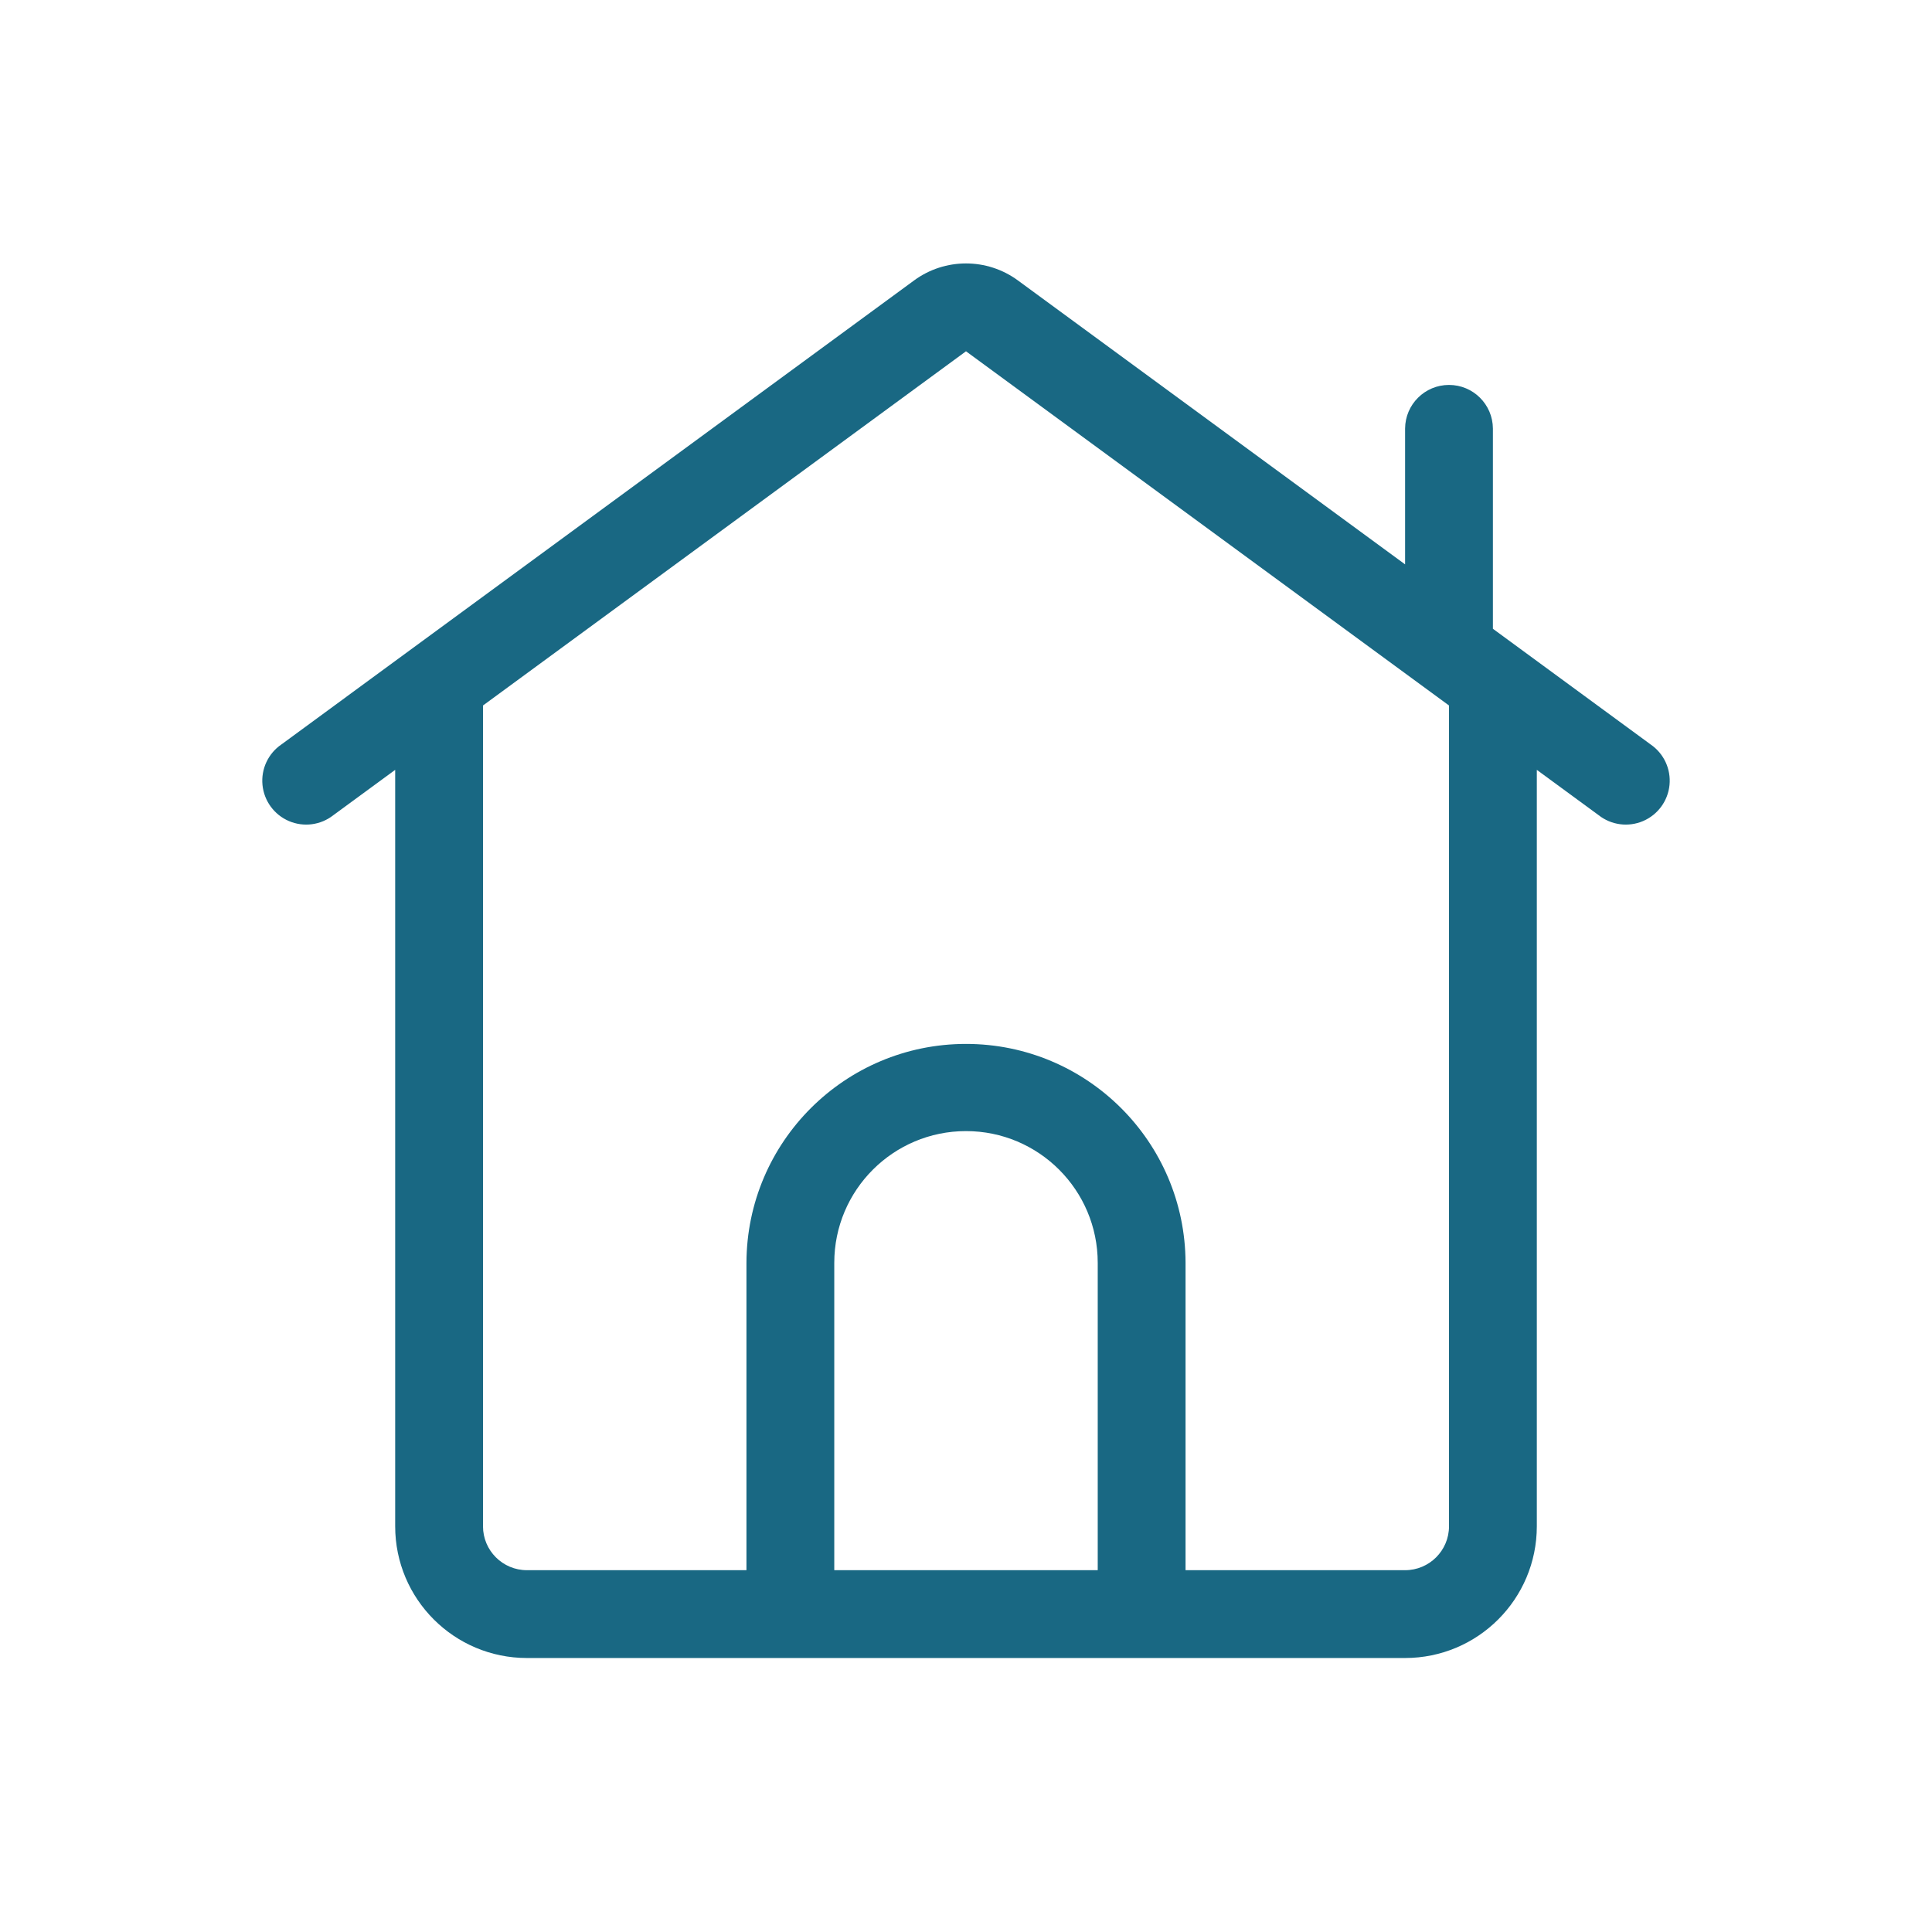
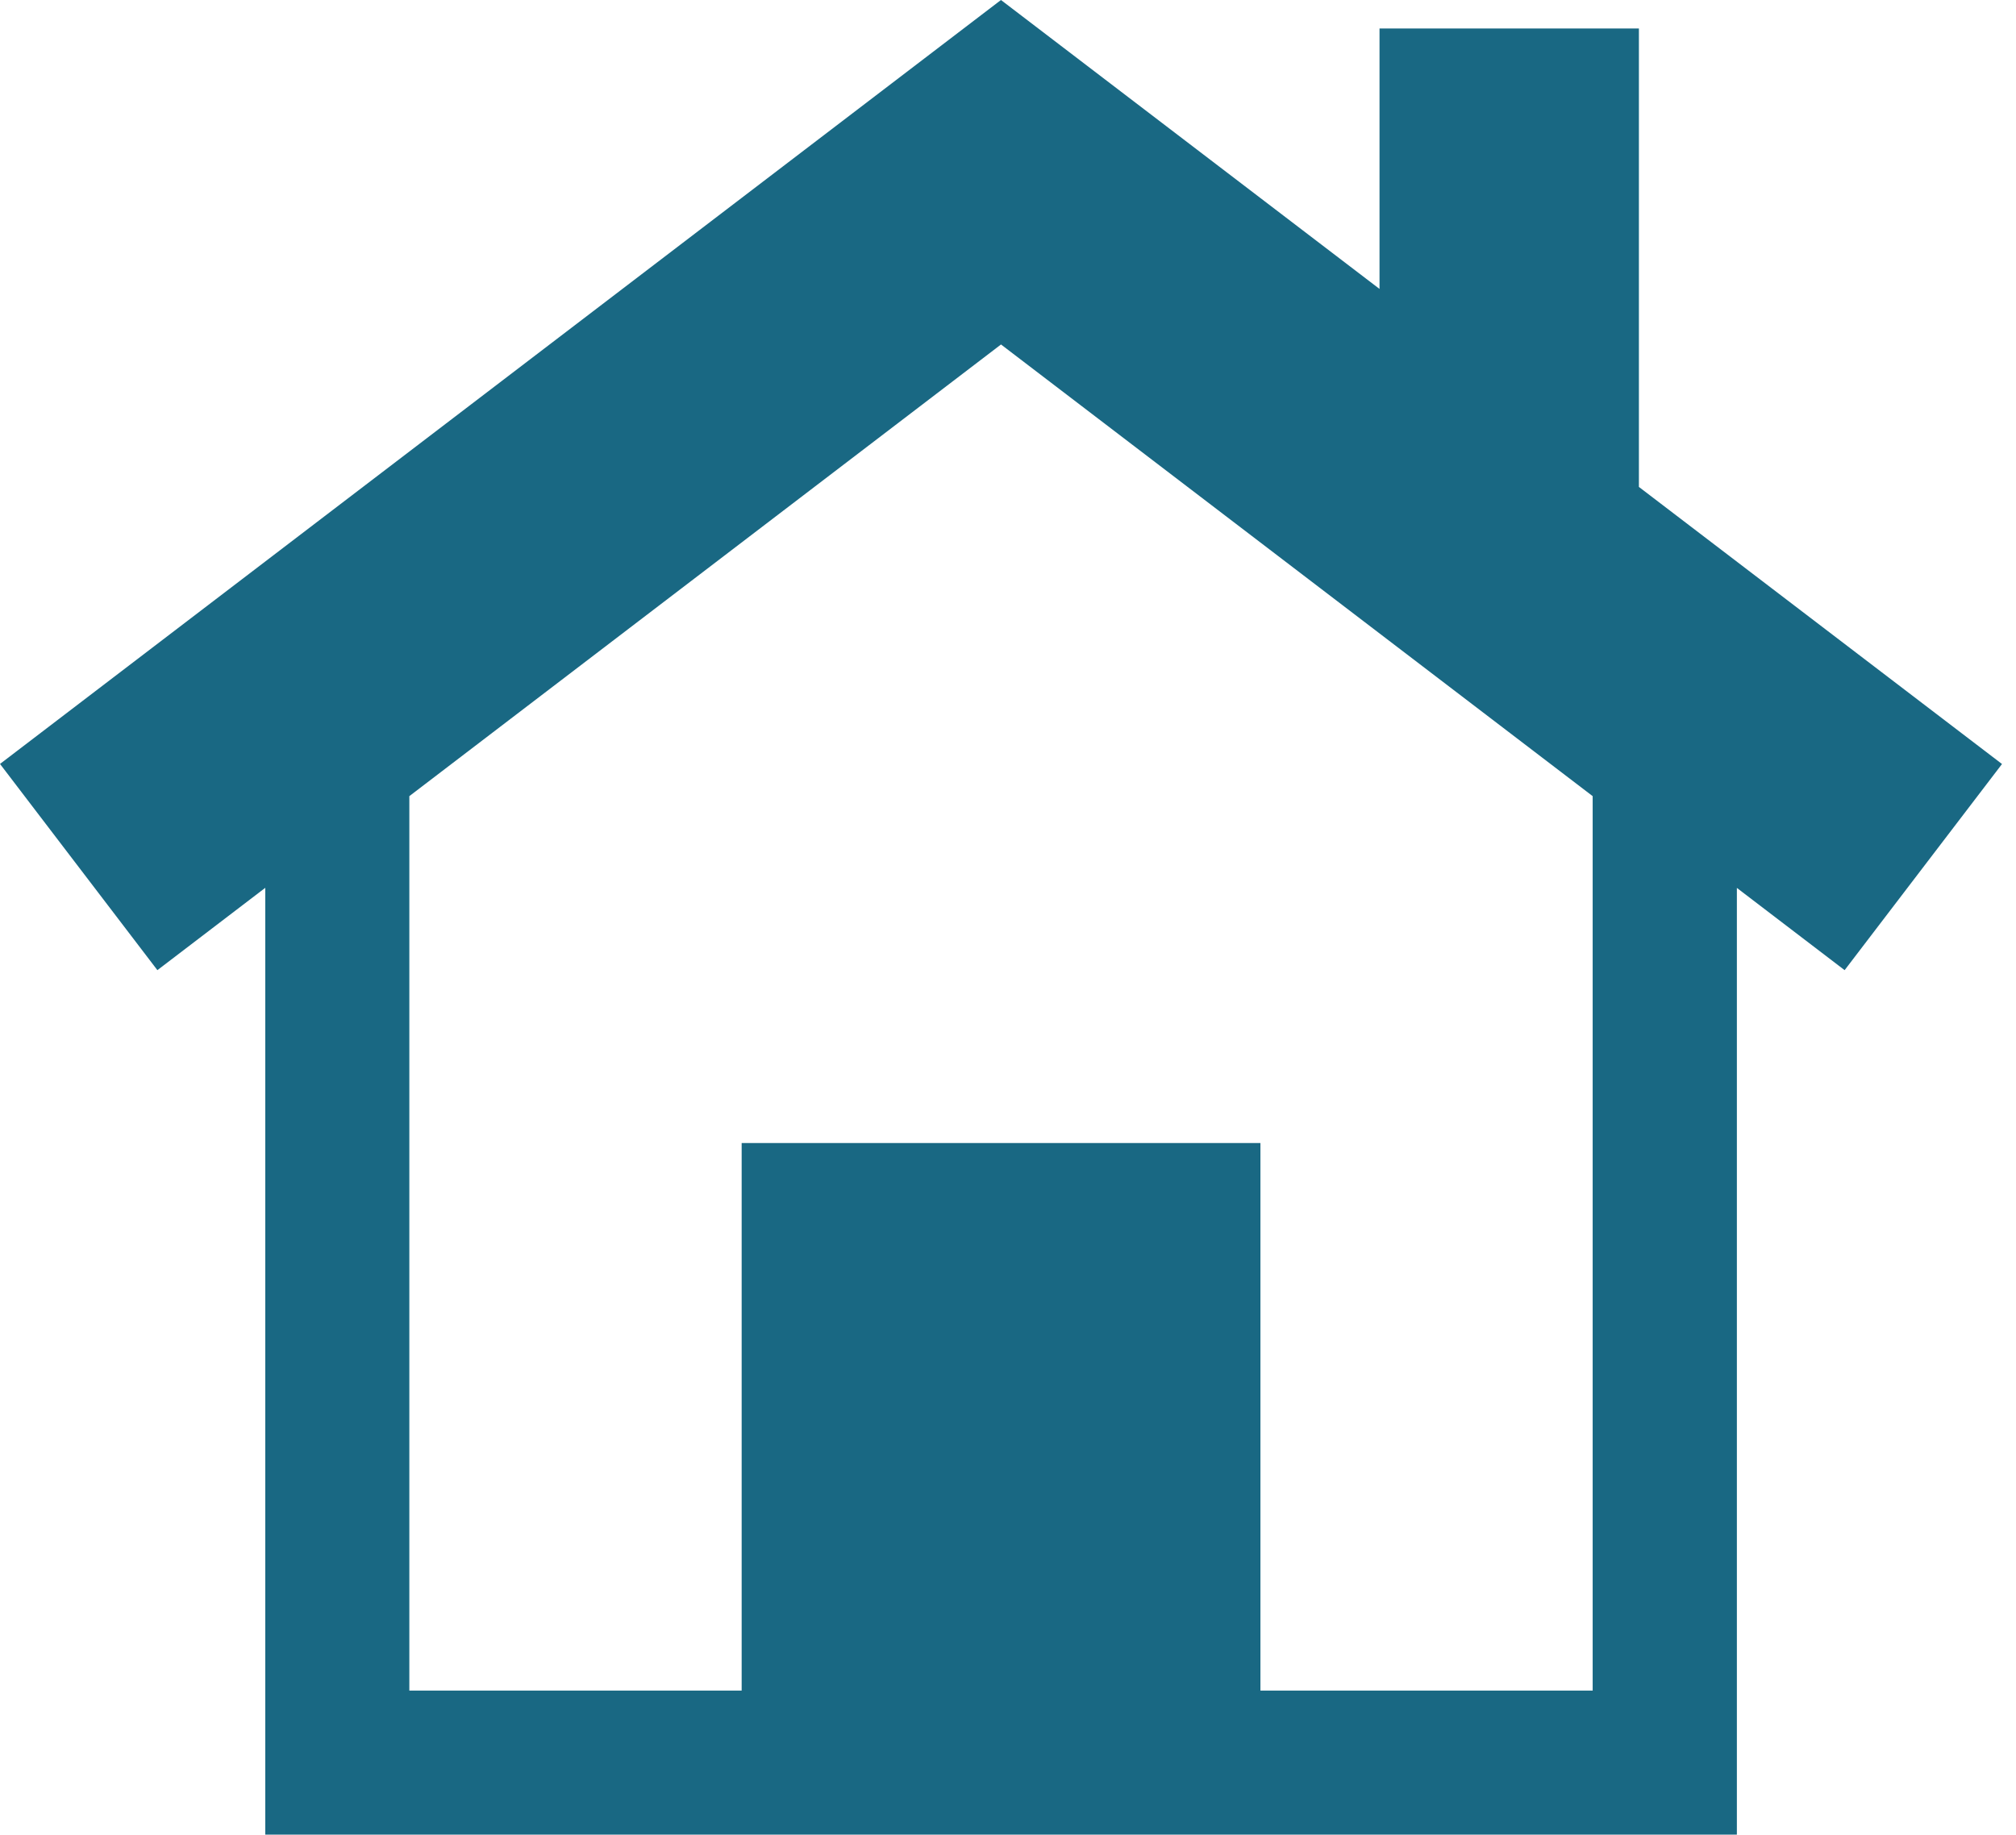
- <svg xmlns="http://www.w3.org/2000/svg" t="1697903273937" class="icon" viewBox="0 0 1024 1024" version="1.1" p-id="2350" width="200" height="200">
-   <path d="M791.273 333.265l83.572 61.3a23.273 23.273 0 1 1-27.508 37.516L814.545 408.041V808.96a69.818 69.818 0 0 1-69.818 69.818H279.273a69.818 69.818 0 0 1-69.818-69.818V408.041l-32.791 24.041a23.273 23.273 0 1 1-27.508-37.516L484.468 148.643a46.545 46.545 0 0 1 55.063 0L744.727 299.124V227.142a23.273 23.273 0 0 1 46.545 0v106.124z m-535.273 40.657V808.96a23.273 23.273 0 0 0 23.273 23.273h116.364v-162.909a116.364 116.364 0 0 1 232.727 0v162.909h116.364a23.273 23.273 0 0 0 23.273-23.273V373.923L512 186.182l-256 187.741z m186.182 458.31h139.636v-162.909a69.818 69.818 0 1 0-139.636 0v162.909z" fill="#196883" p-id="2351" />
+ <svg xmlns="http://www.w3.org/2000/svg" t="1698166925398" class="icon" viewBox="0 0 1125 1024" version="1.1" p-id="12855" width="219.727" height="200">
+   <path d="M1117.193 426.434l-202.625-154.658L914.568 15.911l-144.746 0 0 145.355L558.573 0 0 426.387l87.827 115.103 60.199-45.952 0 528.462 821.211 0 0-528.415 60.129 45.905L1117.193 426.434zM888.791 943.578l-185.426 0L703.366 637.988 413.874 637.988l0 305.59L228.425 943.578 228.425 444.361l330.171-252.093 330.171 252.093L888.768 943.578z" p-id="12856" fill="#196883" />
</svg>
